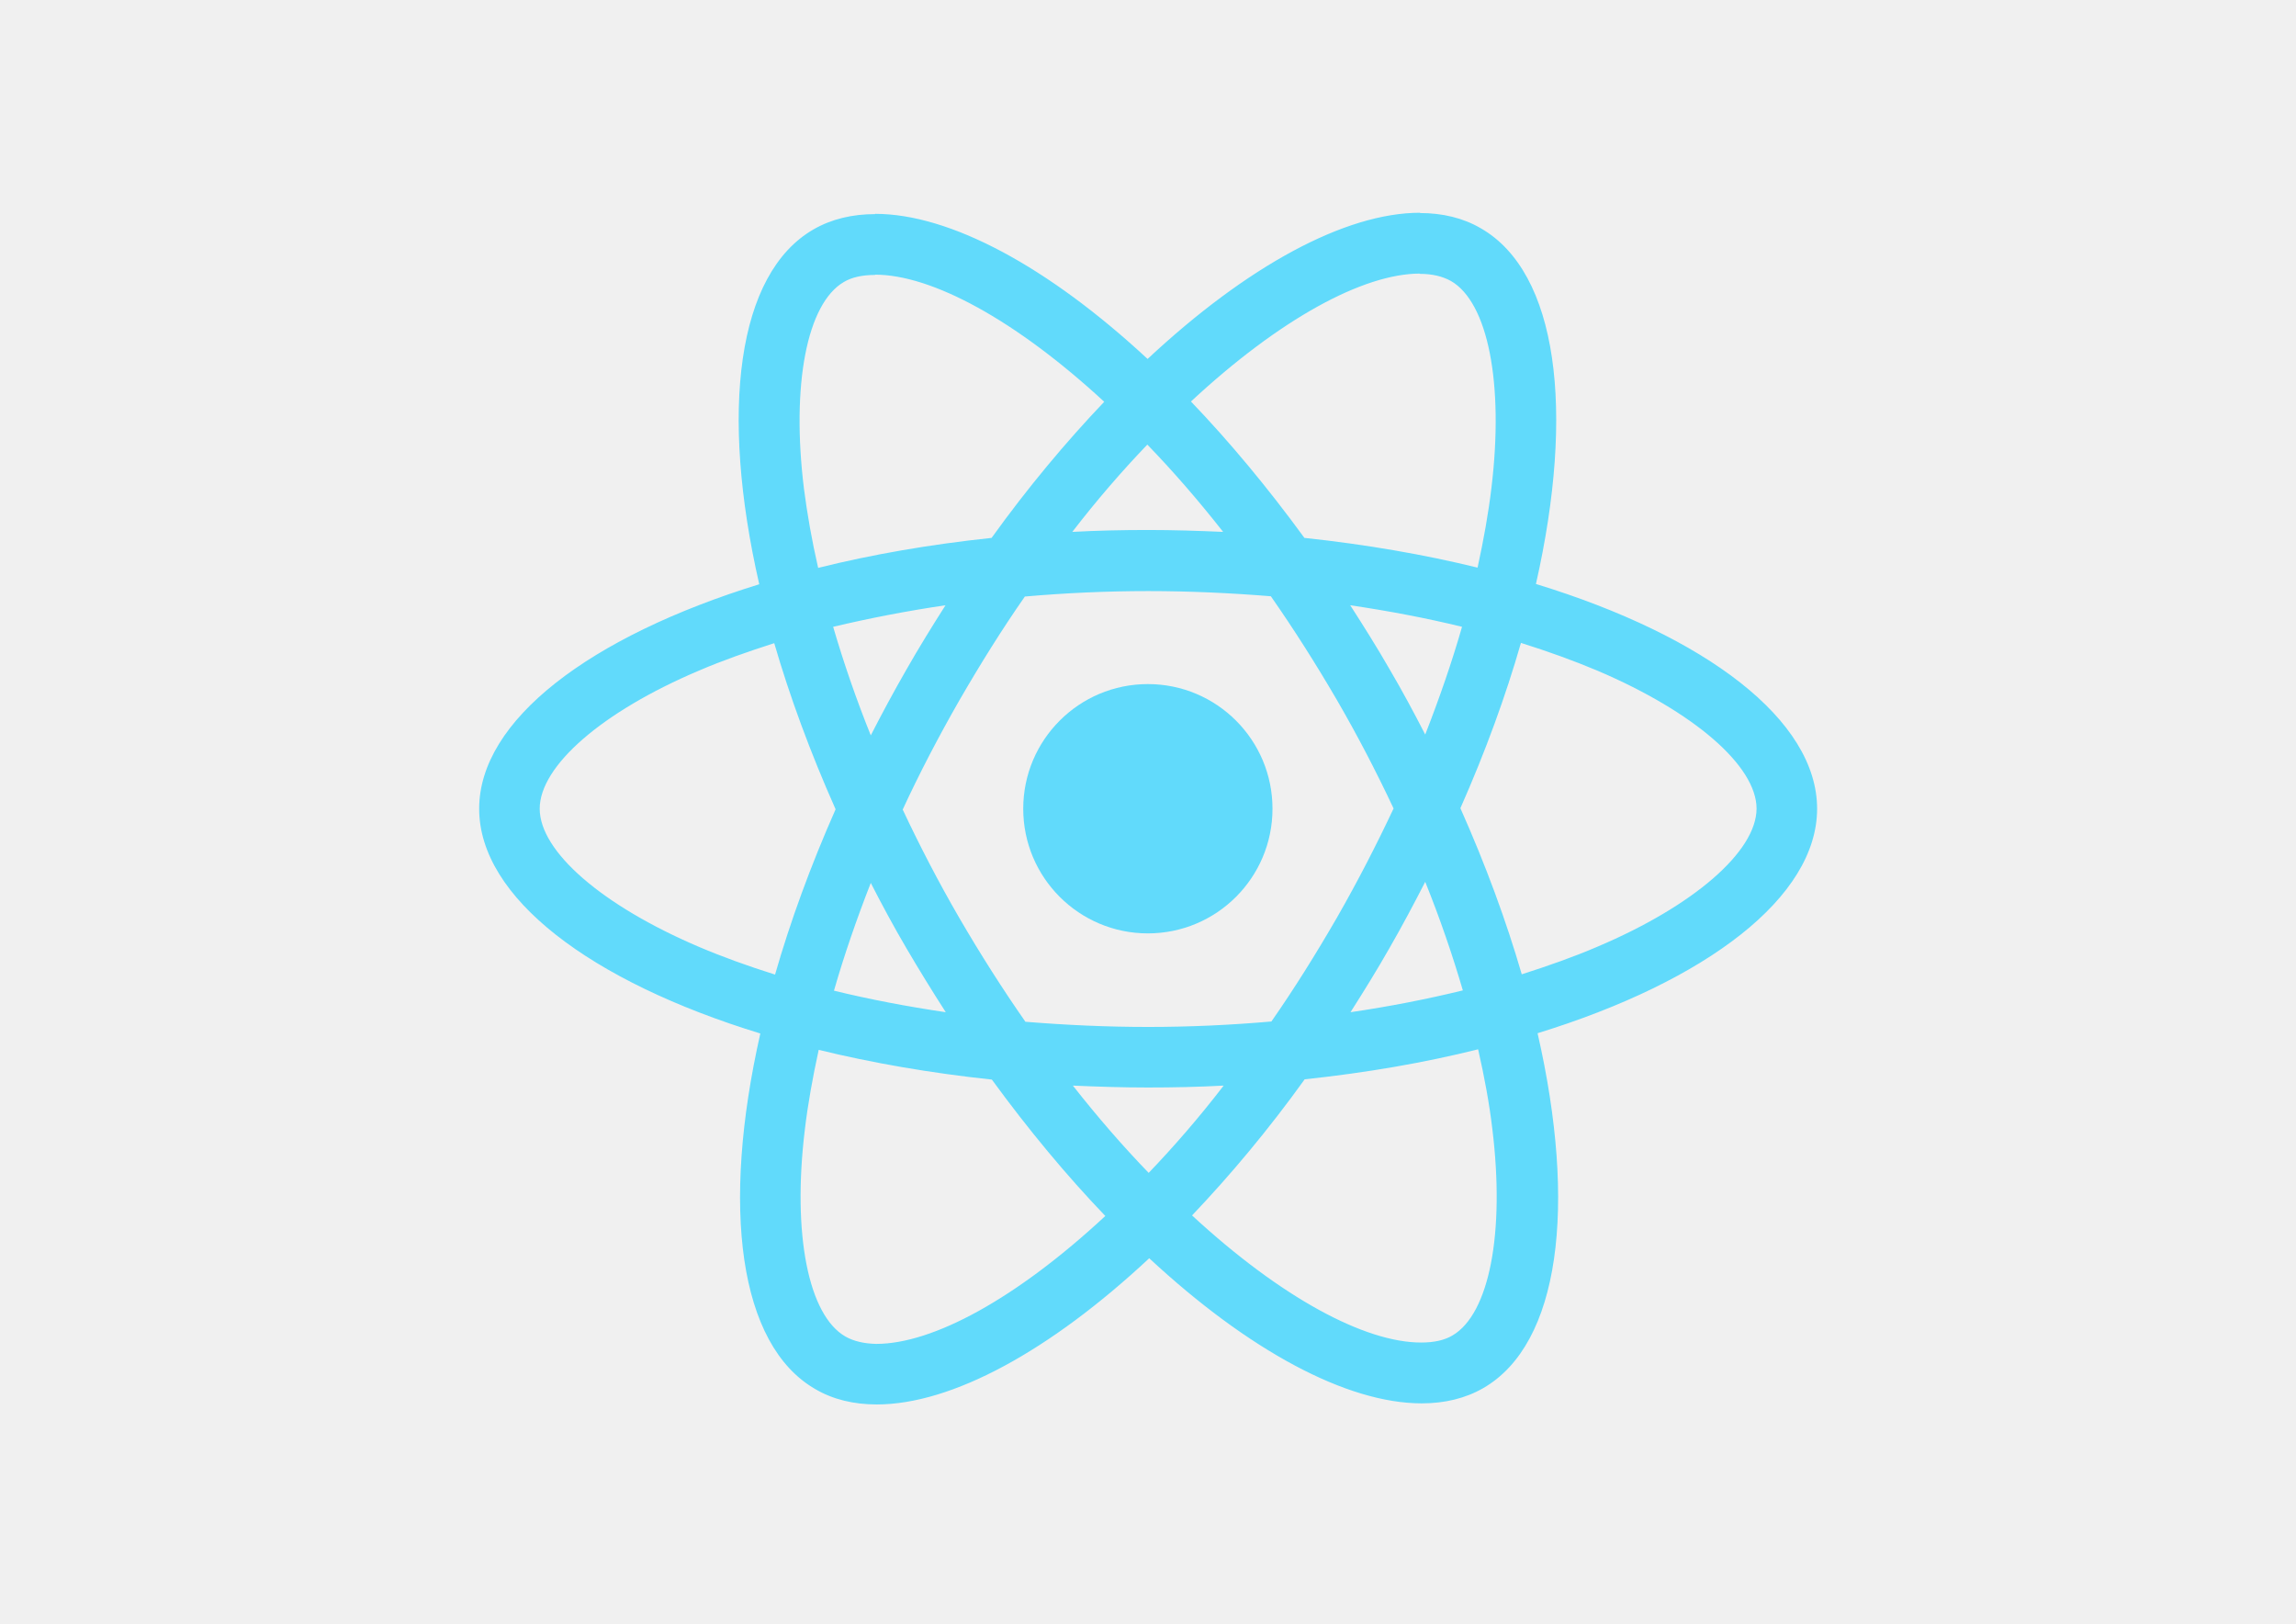
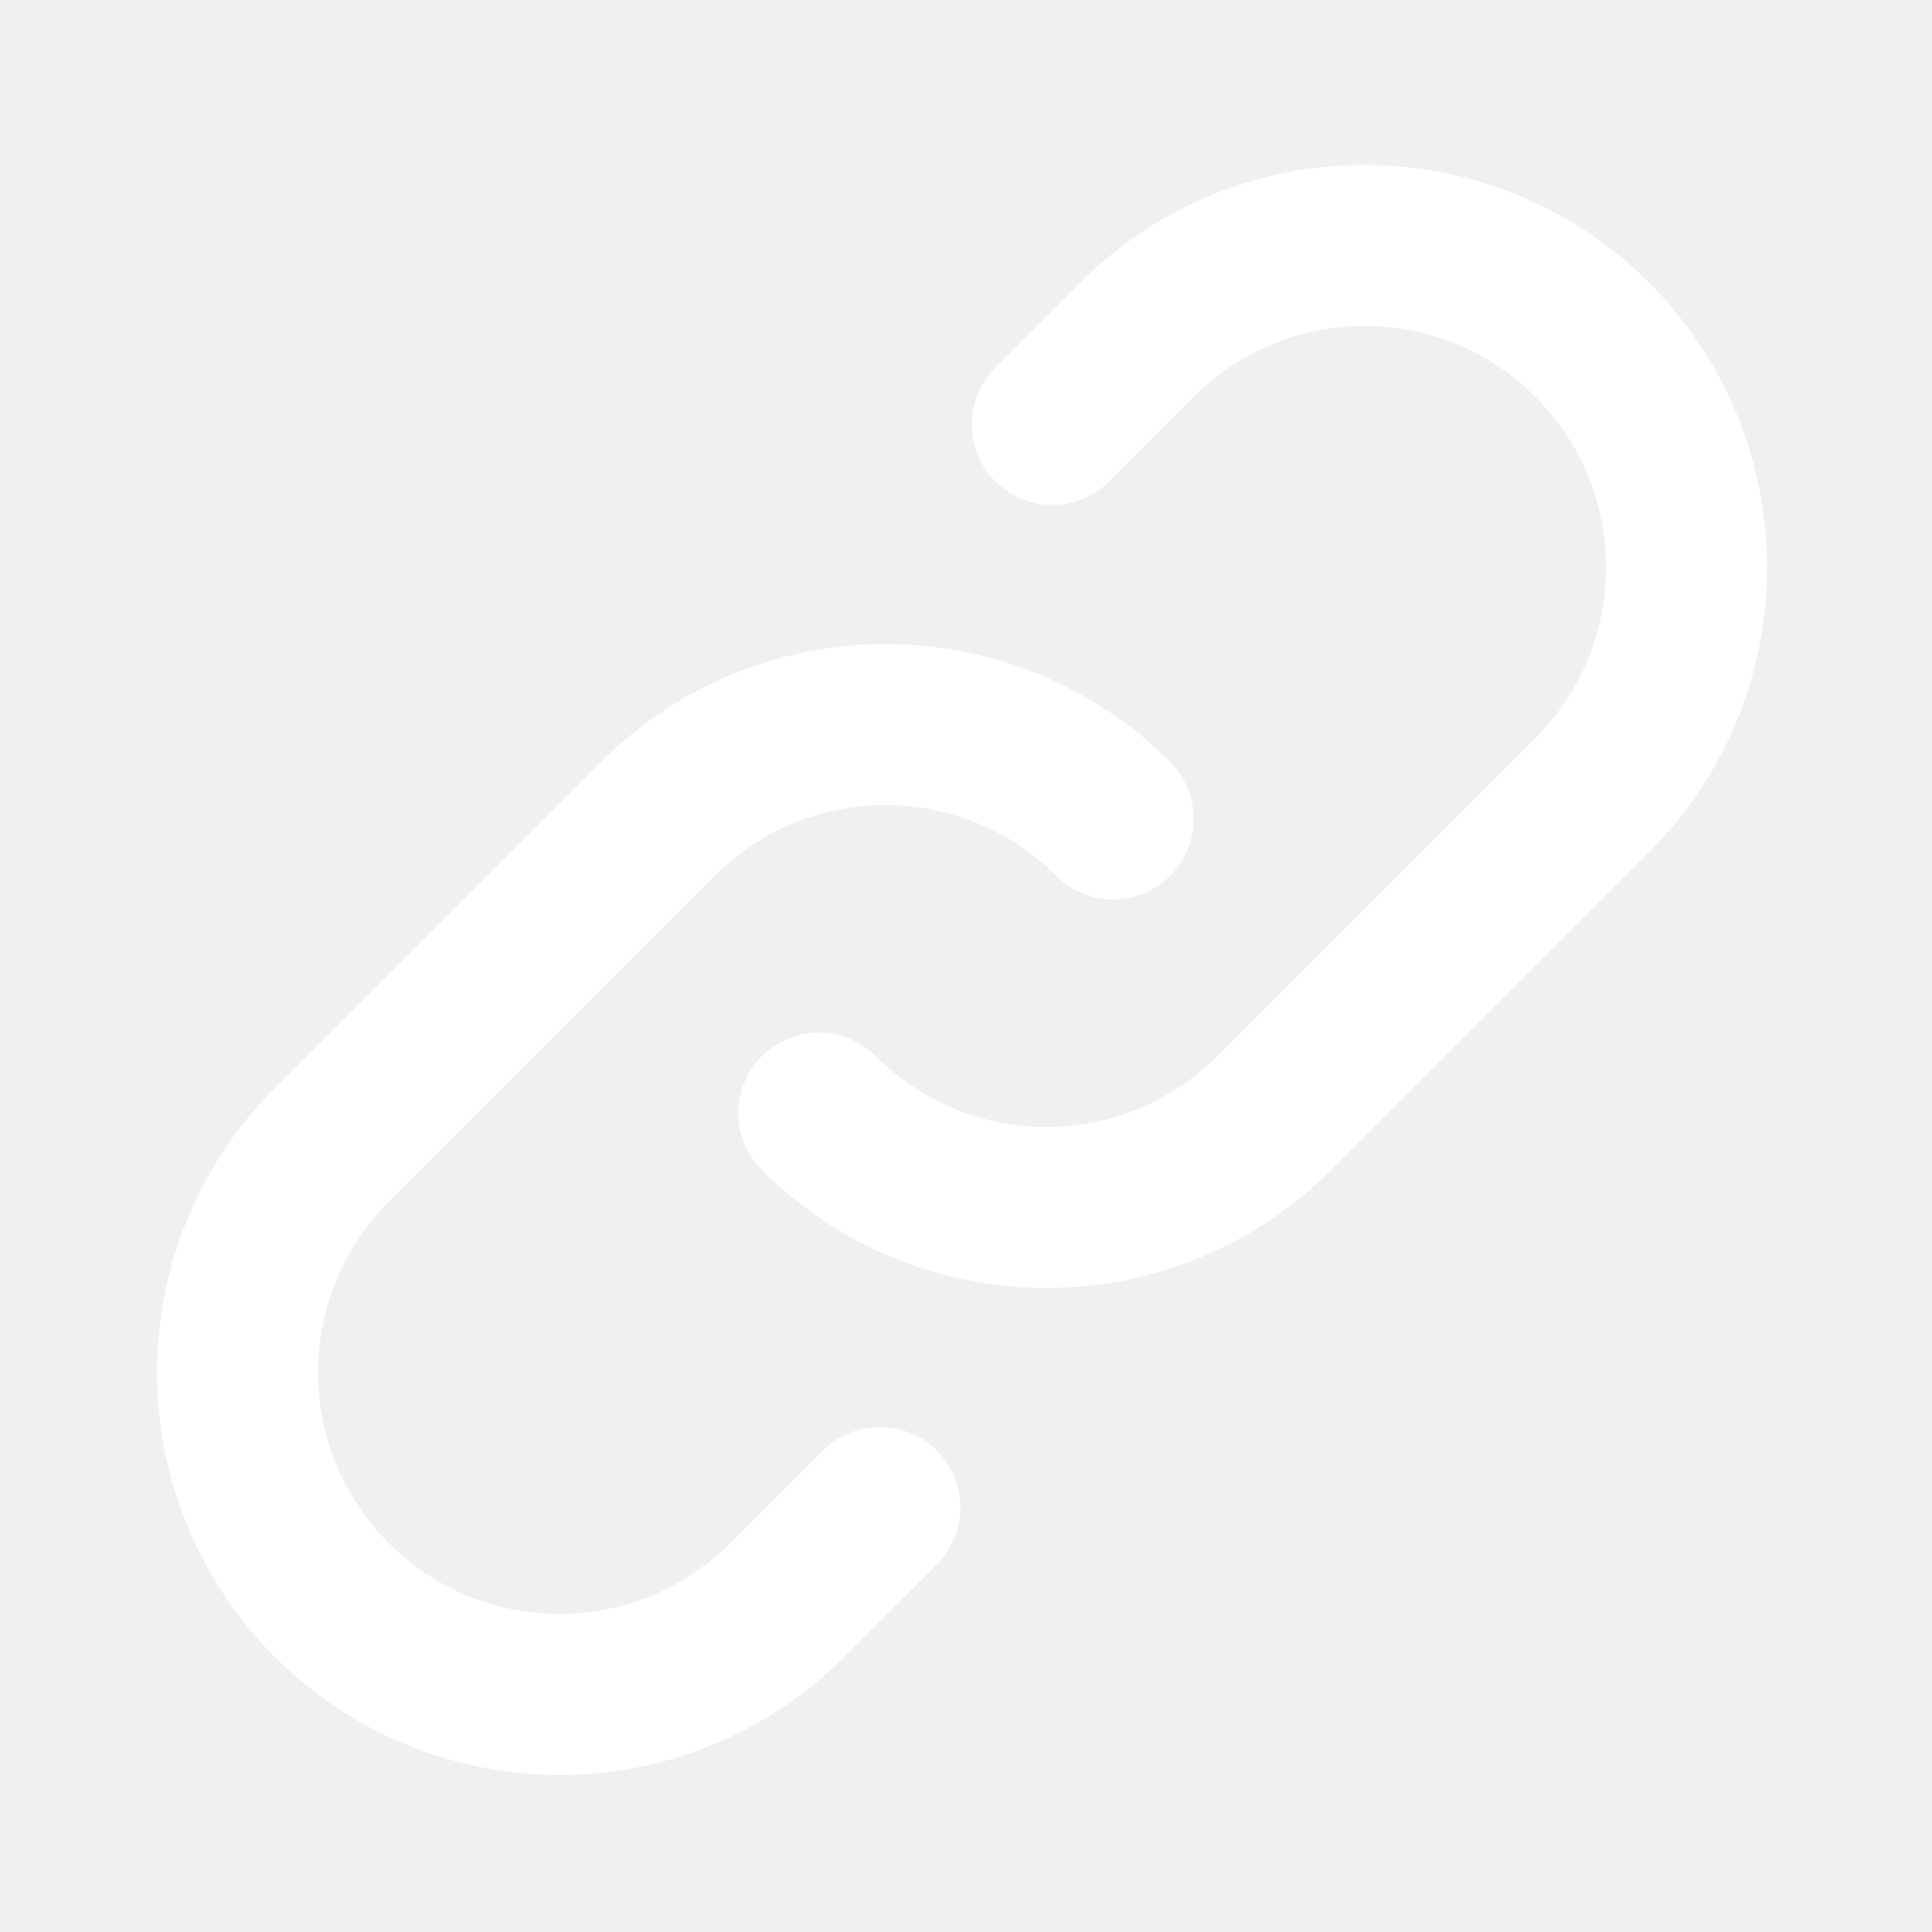
- <svg xmlns="http://www.w3.org/2000/svg" viewBox="0 0 841.9 595.3">
-   <g fill="#61DAFB">
-     <path d="M666.3 296.5c0-32.5-40.7-63.3-103.1-82.4 14.4-63.6 8-114.2-20.2-130.4-6.5-3.8-14.1-5.6-22.4-5.6v22.3c4.6 0 8.3.9 11.4 2.6 13.6 7.8 19.5 37.5 14.9 75.7-1.1 9.4-2.9 19.3-5.1 29.4-19.6-4.8-41-8.5-63.5-10.9-13.5-18.5-27.5-35.3-41.6-50 32.6-30.3 63.2-46.9 84-46.9V78c-27.5 0-63.5 19.6-99.9 53.6-36.4-33.8-72.4-53.2-99.9-53.2v22.3c20.7 0 51.4 16.5 84 46.6-14 14.7-28 31.4-41.3 49.9-22.6 2.4-44 6.1-63.6 11-2.3-10-4-19.7-5.2-29-4.7-38.2 1.1-67.9 14.6-75.8 3-1.8 6.9-2.6 11.5-2.6V78.5c-8.4 0-16 1.8-22.6 5.6-28.1 16.2-34.4 66.7-19.9 130.1-62.2 19.2-102.7 49.9-102.7 82.3 0 32.5 40.7 63.3 103.1 82.4-14.4 63.6-8 114.2 20.2 130.4 6.5 3.8 14.1 5.6 22.5 5.6 27.5 0 63.5-19.6 99.9-53.6 36.4 33.8 72.4 53.2 99.9 53.2 8.4 0 16-1.8 22.6-5.6 28.1-16.2 34.4-66.7 19.9-130.1 62-19.1 102.5-49.9 102.5-82.3zm-130.2-66.7c-3.7 12.9-8.3 26.2-13.5 39.5-4.1-8-8.4-16-13.1-24-4.6-8-9.5-15.8-14.4-23.4 14.2 2.1 27.9 4.7 41 7.9zm-45.8 106.5c-7.8 13.5-15.8 26.3-24.1 38.2-14.9 1.3-30 2-45.2 2-15.1 0-30.2-.7-45-1.9-8.3-11.9-16.4-24.6-24.2-38-7.6-13.1-14.5-26.4-20.8-39.8 6.2-13.4 13.2-26.8 20.7-39.9 7.8-13.5 15.8-26.3 24.1-38.2 14.9-1.3 30-2 45.2-2 15.1 0 30.2.7 45 1.9 8.3 11.9 16.4 24.6 24.2 38 7.6 13.1 14.5 26.4 20.8 39.8-6.3 13.4-13.2 26.8-20.7 39.9zm32.3-13c5.4 13.4 10 26.8 13.8 39.8-13.1 3.2-26.9 5.9-41.2 8 4.9-7.7 9.8-15.6 14.4-23.7 4.6-8 8.9-16.1 13-24.1zM421.2 430c-9.3-9.6-18.6-20.3-27.8-32 9 .4 18.2.7 27.5.7 9.4 0 18.7-.2 27.8-.7-9 11.7-18.3 22.4-27.5 32zm-74.4-58.9c-14.2-2.1-27.9-4.7-41-7.9 3.7-12.9 8.3-26.2 13.5-39.5 4.1 8 8.4 16 13.1 24 4.7 8 9.5 15.8 14.4 23.4zM420.7 163c9.3 9.6 18.6 20.3 27.8 32-9-.4-18.2-.7-27.5-.7-9.4 0-18.7.2-27.8.7 9-11.7 18.3-22.4 27.5-32zm-74 58.9c-4.9 7.7-9.8 15.6-14.4 23.7-4.6 8-8.9 16-13 24-5.4-13.4-10-26.8-13.8-39.8 13.1-3.1 26.9-5.8 41.2-7.9zm-90.5 125.2c-35.4-15.1-58.3-34.9-58.3-50.6 0-15.7 22.9-35.6 58.3-50.6 8.6-3.7 18-7 27.7-10.1 5.7 19.6 13.2 40 22.5 60.9-9.2 20.8-16.6 41.1-22.2 60.6-9.9-3.1-19.3-6.5-28-10.2zM310 490c-13.6-7.8-19.5-37.5-14.9-75.7 1.1-9.4 2.9-19.3 5.1-29.4 19.6 4.8 41 8.5 63.5 10.9 13.5 18.5 27.5 35.3 41.6 50-32.6 30.3-63.2 46.9-84 46.9-4.5-.1-8.3-1-11.3-2.7zm237.2-76.2c4.7 38.2-1.1 67.9-14.6 75.8-3 1.8-6.9 2.6-11.5 2.6-20.7 0-51.4-16.5-84-46.6 14-14.7 28-31.4 41.3-49.9 22.6-2.4 44-6.1 63.6-11 2.3 10.1 4.1 19.8 5.2 29.1zm38.5-66.7c-8.6 3.7-18 7-27.7 10.1-5.7-19.6-13.2-40-22.5-60.9 9.2-20.8 16.6-41.1 22.2-60.6 9.9 3.1 19.3 6.5 28.1 10.2 35.4 15.1 58.3 34.9 58.3 50.6-.1 15.7-23 35.6-58.4 50.6zM320.8 78.4z" />
-     <circle cx="420.9" cy="296.5" r="45.7" />
-     <path d="M520.5 78.1z" />
-   </g>
+ <svg xmlns="http://www.w3.org/2000/svg" class="w-full h-full" fill="none" stroke="white" viewBox="0 0 24 24">
+   <path stroke-linecap="round" stroke-linejoin="round" stroke-width="2" d="M13.828 10.172a4 4 0 00-5.656 0l-4 4a4 4 0 105.656 5.656l1.102-1.101m-.758-4.899a4 4 0 005.656 0l4-4a4 4 0 00-5.656-5.656l-1.1 1.1" />
</svg>
